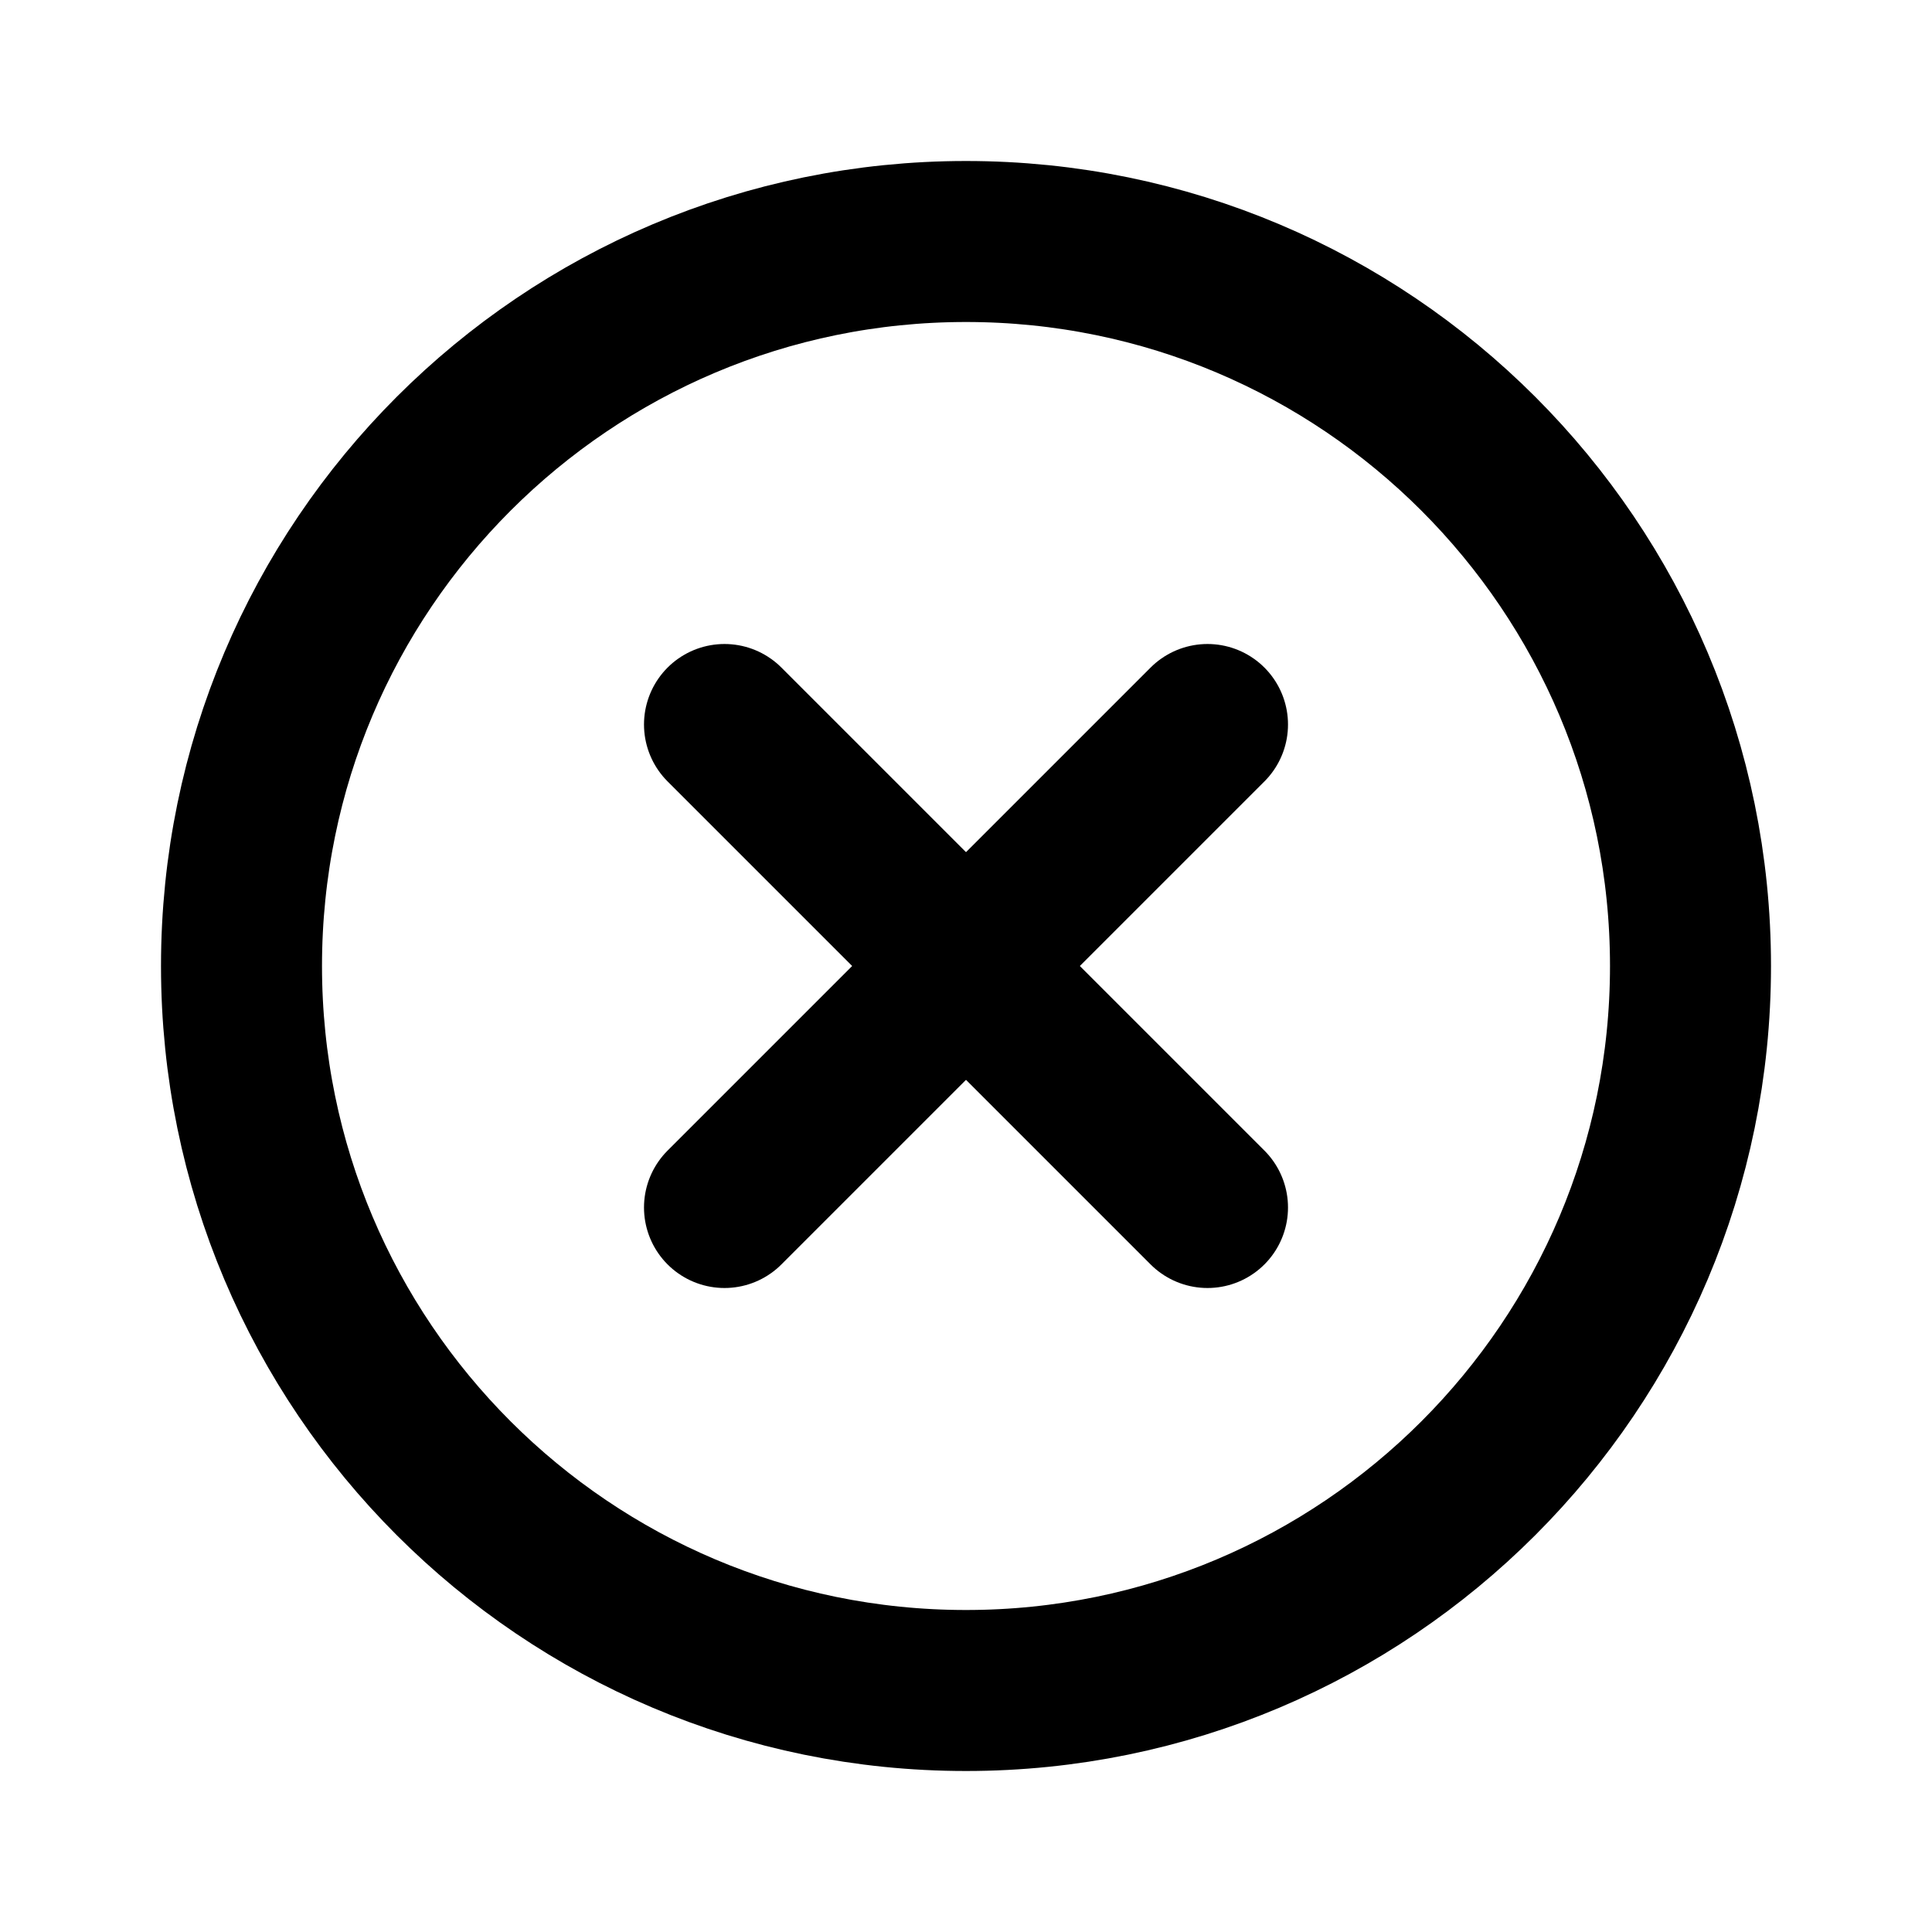
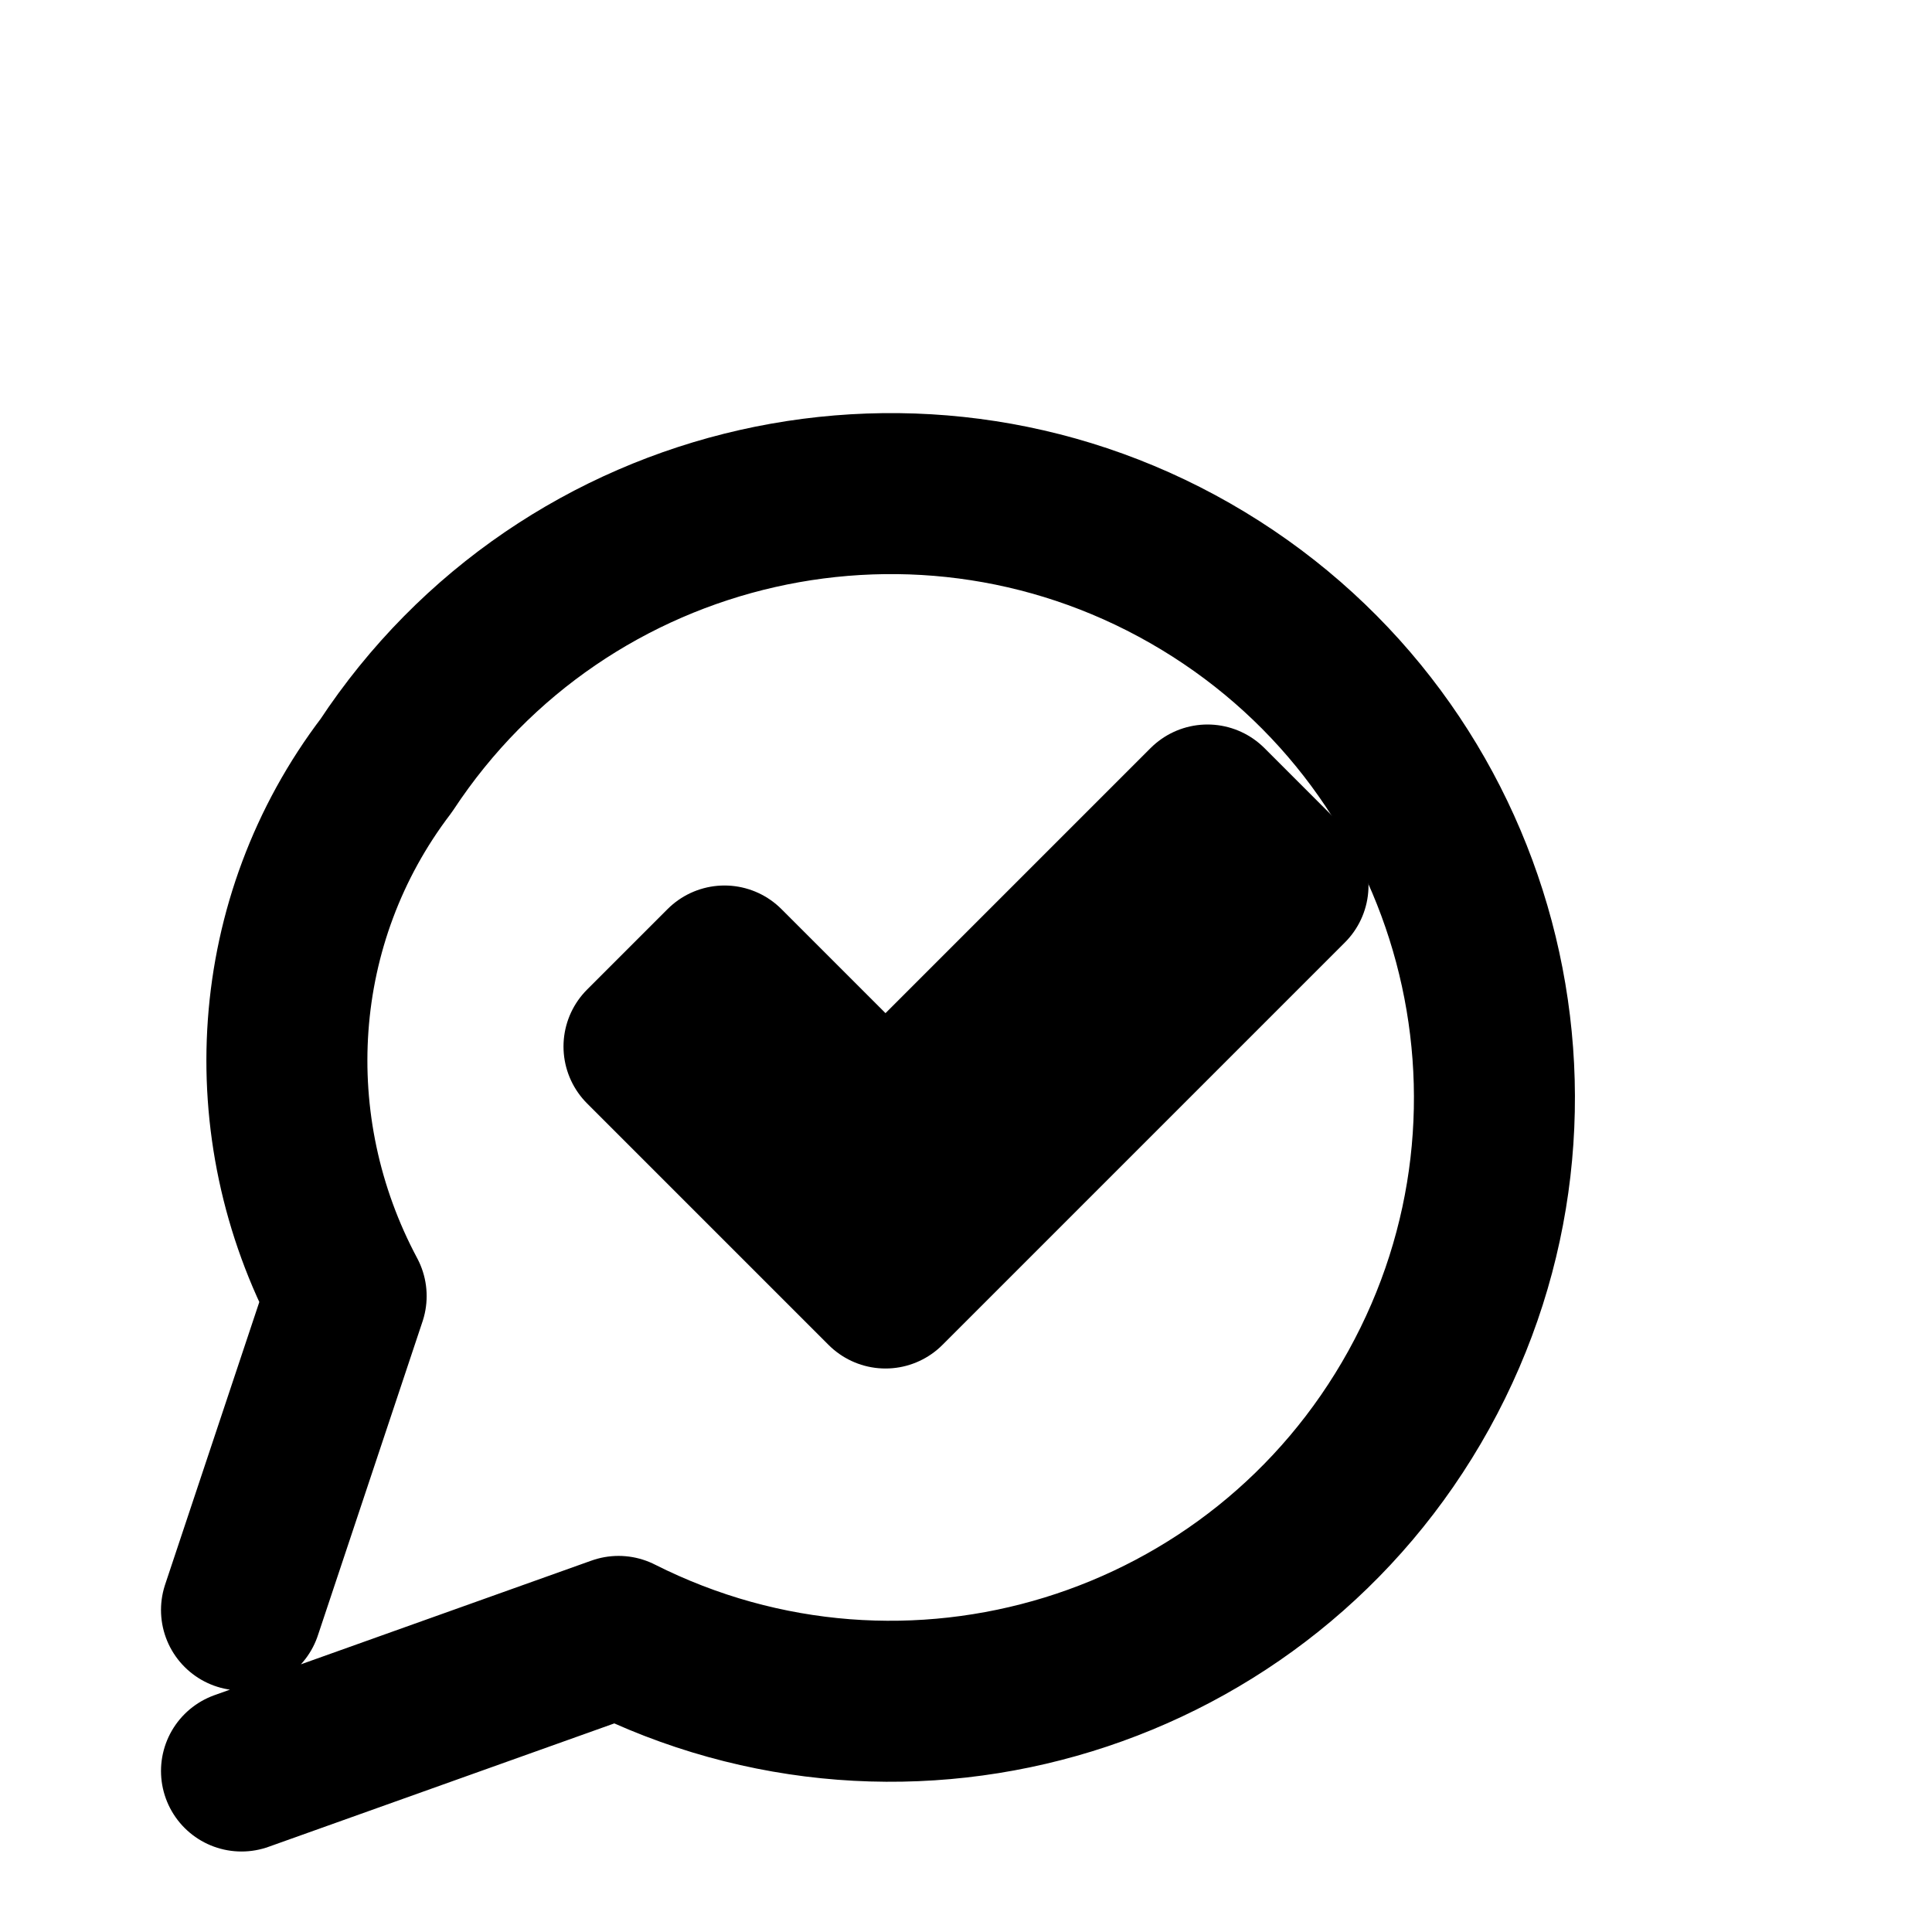
- <svg xmlns="http://www.w3.org/2000/svg" width="24" height="24" viewBox="0 0 24 24" fill="none" stroke="currentColor" stroke-width="2" stroke-linecap="round" stroke-linejoin="round" class="icon icon-tabler icons-tabler-outline icon-tabler-brand-signal">
+ <svg xmlns="http://www.w3.org/2000/svg" width="24" height="24" viewBox="0 0 24 24" fill="none" stroke="currentColor" stroke-width="2" stroke-linecap="round" stroke-linejoin="round" class="icon icon-tabler icons-tabler-outline icon-tabler-message-circle">
  <path stroke="none" d="M0 0h24v24H0z" fill="none" />
-   <path d="M12 12m-9 0a9 9 0 1 0 18 0a9 9 0 1 0 -18 0" />
-   <path d="M9 9l6 6" />
-   <path d="M15 9l-6 6" />
+   <path d="M3 20l1.3 -3.9c-1.124 -2.103 -.963 -4.672 .498 -6.59a7.5 7.5 0 1 1 2.886 10.818l-4.684 1.672" />
+   <path d="M8 13l1 -1l2 2l4 -4l1 1l-5 5z" />
</svg>
